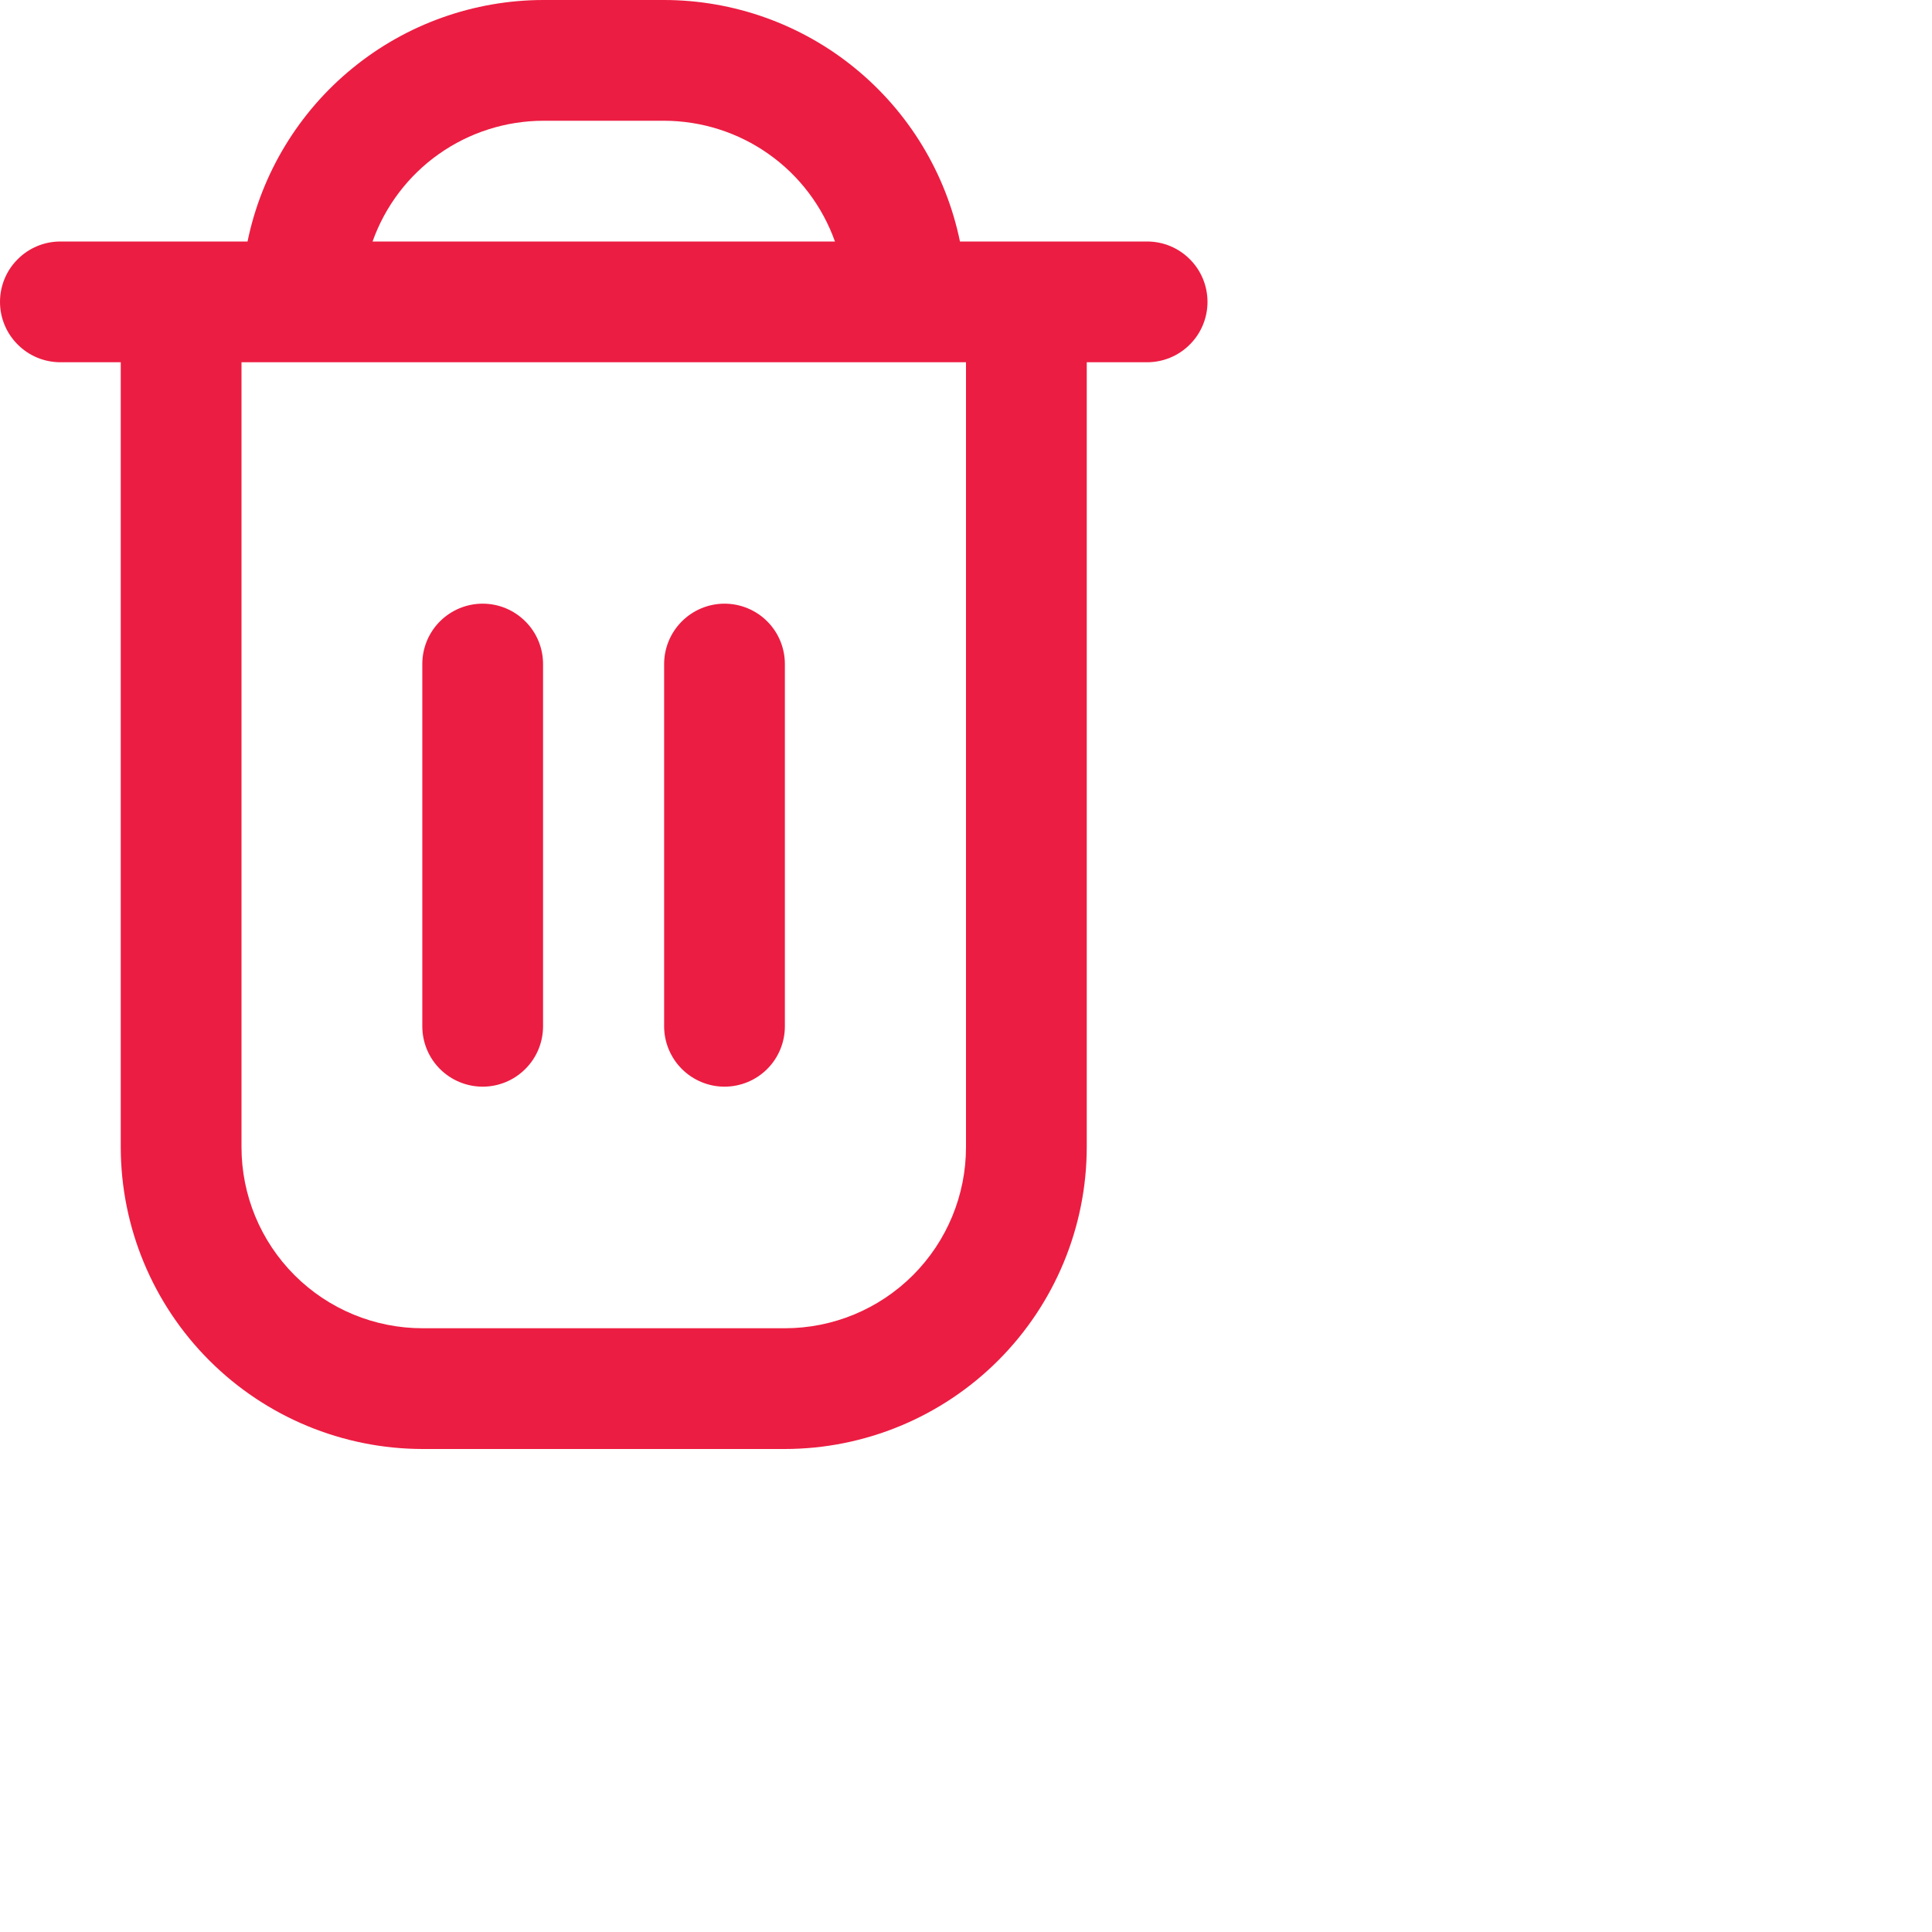
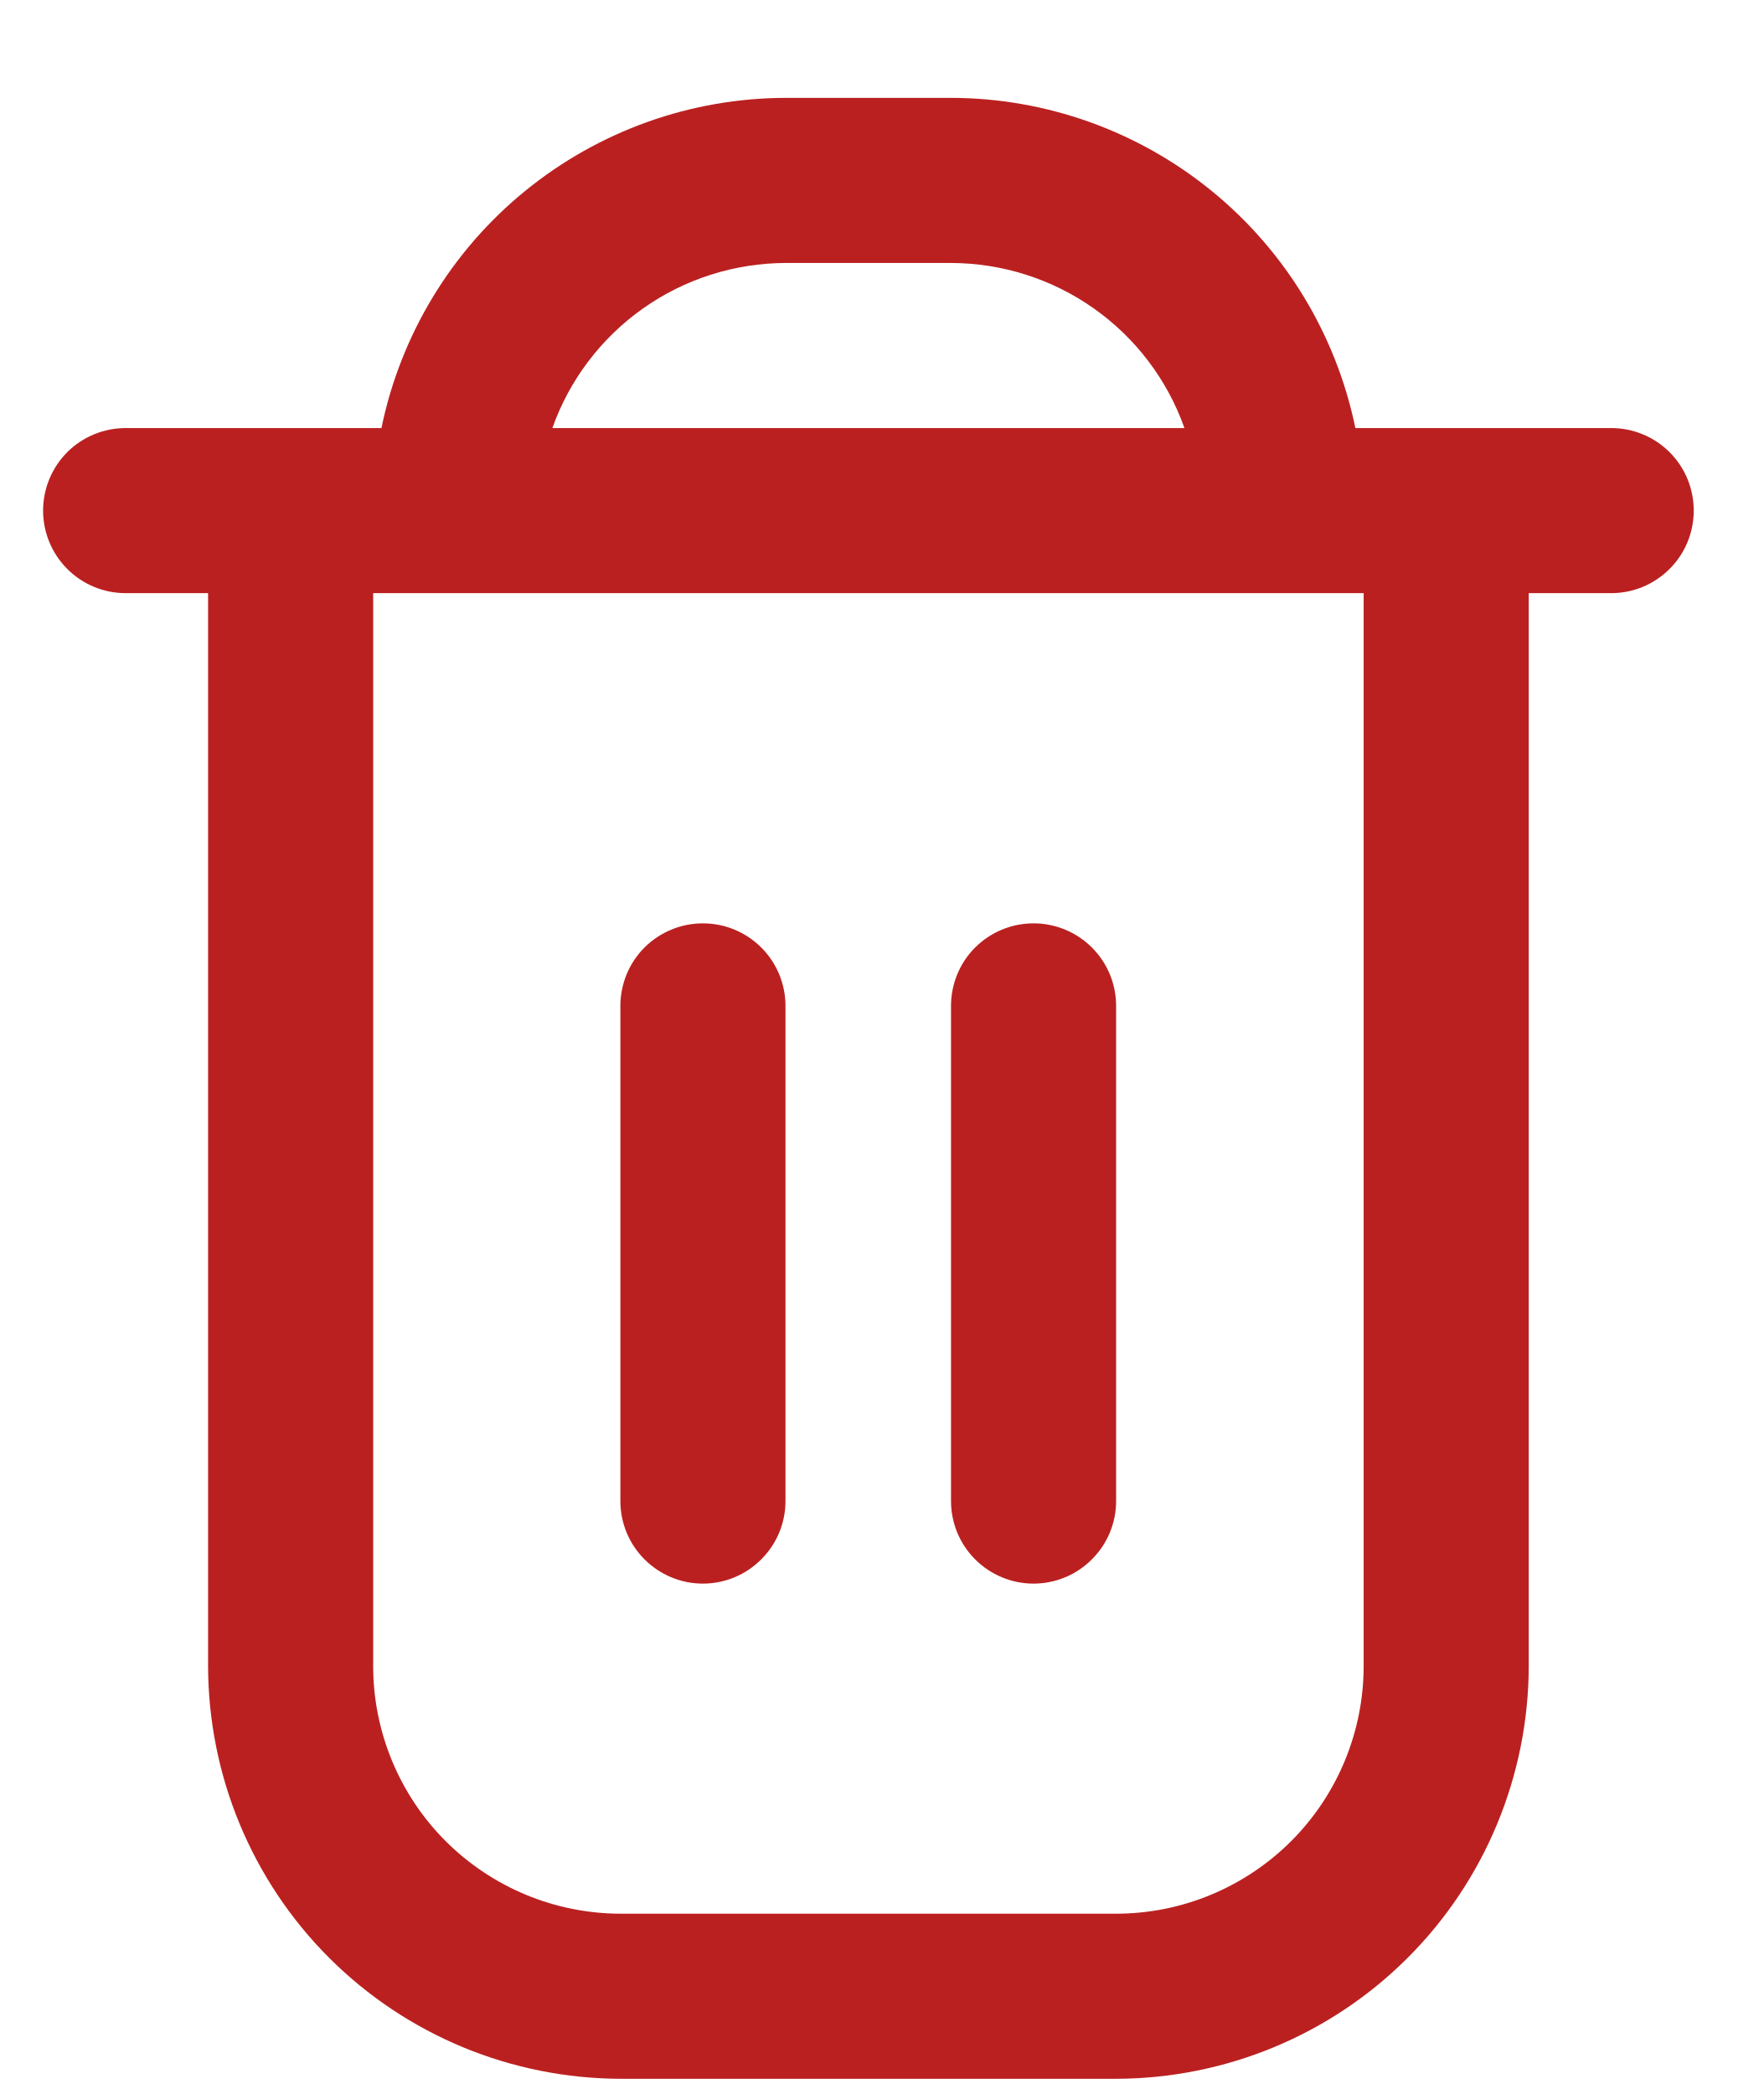
- <svg xmlns="http://www.w3.org/2000/svg" width="24" height="24" viewBox="0 0 24 24" fill="none">
-   <g id="Group 290598">
-     <path id="Vector" d="M14.25 3H11.925C11.751 2.154 11.29 1.393 10.621 0.847C9.952 0.3 9.114 0.001 8.25 0L6.75 0C5.886 0.001 5.048 0.3 4.379 0.847C3.71 1.393 3.249 2.154 3.075 3H0.75C0.551 3 0.36 3.079 0.22 3.22C0.079 3.36 0 3.551 0 3.75C0 3.949 0.079 4.14 0.22 4.28C0.36 4.421 0.551 4.5 0.75 4.5H1.5V14.25C1.501 15.244 1.897 16.197 2.6 16.9C3.303 17.603 4.256 17.999 5.25 18H9.75C10.744 17.999 11.697 17.603 12.4 16.9C13.103 16.197 13.499 15.244 13.5 14.25V4.5H14.25C14.449 4.5 14.64 4.421 14.78 4.28C14.921 4.14 15 3.949 15 3.75C15 3.551 14.921 3.36 14.78 3.22C14.64 3.079 14.449 3 14.25 3ZM6.75 1.5H8.25C8.715 1.501 9.169 1.645 9.549 1.914C9.929 2.182 10.216 2.562 10.372 3H4.628C4.784 2.562 5.071 2.182 5.451 1.914C5.831 1.645 6.285 1.501 6.75 1.5ZM12 14.25C12 14.847 11.763 15.419 11.341 15.841C10.919 16.263 10.347 16.5 9.75 16.5H5.25C4.653 16.5 4.081 16.263 3.659 15.841C3.237 15.419 3 14.847 3 14.25V4.5H12V14.25Z" fill="#EC1D42" />
-     <path id="Vector_2" d="M5.996 13.499C6.195 13.499 6.385 13.42 6.526 13.279C6.667 13.139 6.746 12.948 6.746 12.749V8.249C6.746 8.05 6.667 7.859 6.526 7.719C6.385 7.578 6.195 7.499 5.996 7.499C5.797 7.499 5.606 7.578 5.465 7.719C5.325 7.859 5.246 8.05 5.246 8.249V12.749C5.246 12.948 5.325 13.139 5.465 13.279C5.606 13.42 5.797 13.499 5.996 13.499Z" fill="#EC1D42" />
-     <path id="Vector_3" d="M9 13.499C9.199 13.499 9.39 13.42 9.531 13.279C9.671 13.139 9.75 12.948 9.75 12.749V8.249C9.75 8.05 9.671 7.859 9.531 7.719C9.39 7.578 9.199 7.499 9 7.499C8.802 7.499 8.611 7.578 8.47 7.719C8.33 7.859 8.25 8.05 8.25 8.249V12.749C8.25 12.948 8.33 13.139 8.47 13.279C8.611 13.42 8.802 13.499 9 13.499Z" fill="#EC1D42" />
-   </g>
+ <svg xmlns="http://www.w3.org/2000/svg" width="16" height="19" viewBox="0 0 16 19" fill="none">
+   <path d="M14.62 3.884H12.298C12.124 3.039 11.664 2.279 10.996 1.734C10.327 1.188 9.491 0.889 8.628 0.888L7.131 0.888C6.268 0.889 5.432 1.188 4.763 1.734C4.095 2.279 3.635 3.039 3.461 3.884H1.14C0.941 3.884 0.75 3.963 0.61 4.103C0.47 4.244 0.391 4.434 0.391 4.633C0.391 4.831 0.47 5.022 0.61 5.162C0.75 5.303 0.941 5.382 1.14 5.382H1.888V15.117C1.89 16.11 2.284 17.062 2.986 17.764C3.688 18.466 4.64 18.86 5.633 18.862H10.126C11.119 18.86 12.071 18.466 12.773 17.764C13.475 17.062 13.869 16.11 13.871 15.117V5.382H14.62C14.818 5.382 15.009 5.303 15.149 5.162C15.29 5.022 15.368 4.831 15.368 4.633C15.368 4.434 15.29 4.244 15.149 4.103C15.009 3.963 14.818 3.884 14.62 3.884ZM7.131 2.386H8.628C9.093 2.387 9.546 2.531 9.925 2.799C10.305 3.067 10.592 3.446 10.747 3.884H5.012C5.167 3.446 5.455 3.067 5.834 2.799C6.213 2.531 6.666 2.387 7.131 2.386ZM12.373 15.117C12.373 15.713 12.136 16.285 11.715 16.706C11.293 17.127 10.722 17.364 10.126 17.364H5.633C5.037 17.364 4.466 17.127 4.044 16.706C3.623 16.285 3.386 15.713 3.386 15.117V5.382H12.373V15.117Z" fill="#BB2020" />
+   <path d="M6.378 14.369C6.576 14.369 6.767 14.29 6.907 14.149C7.048 14.009 7.127 13.819 7.127 13.62V9.127C7.127 8.928 7.048 8.737 6.907 8.597C6.767 8.457 6.576 8.378 6.378 8.378C6.179 8.378 5.989 8.457 5.848 8.597C5.708 8.737 5.629 8.928 5.629 9.127V13.62C5.629 13.819 5.708 14.009 5.848 14.149C5.989 14.29 6.179 14.369 6.378 14.369Z" fill="#BB2020" />
+   <path d="M9.378 14.369C9.576 14.369 9.767 14.29 9.907 14.149C10.048 14.009 10.127 13.819 10.127 13.62V9.127C10.127 8.928 10.048 8.737 9.907 8.597C9.767 8.457 9.576 8.378 9.378 8.378C9.179 8.378 8.989 8.457 8.848 8.597C8.708 8.737 8.629 8.928 8.629 9.127V13.62C8.629 13.819 8.708 14.009 8.848 14.149C8.989 14.29 9.179 14.369 9.378 14.369Z" fill="#BB2020" />
</svg>
